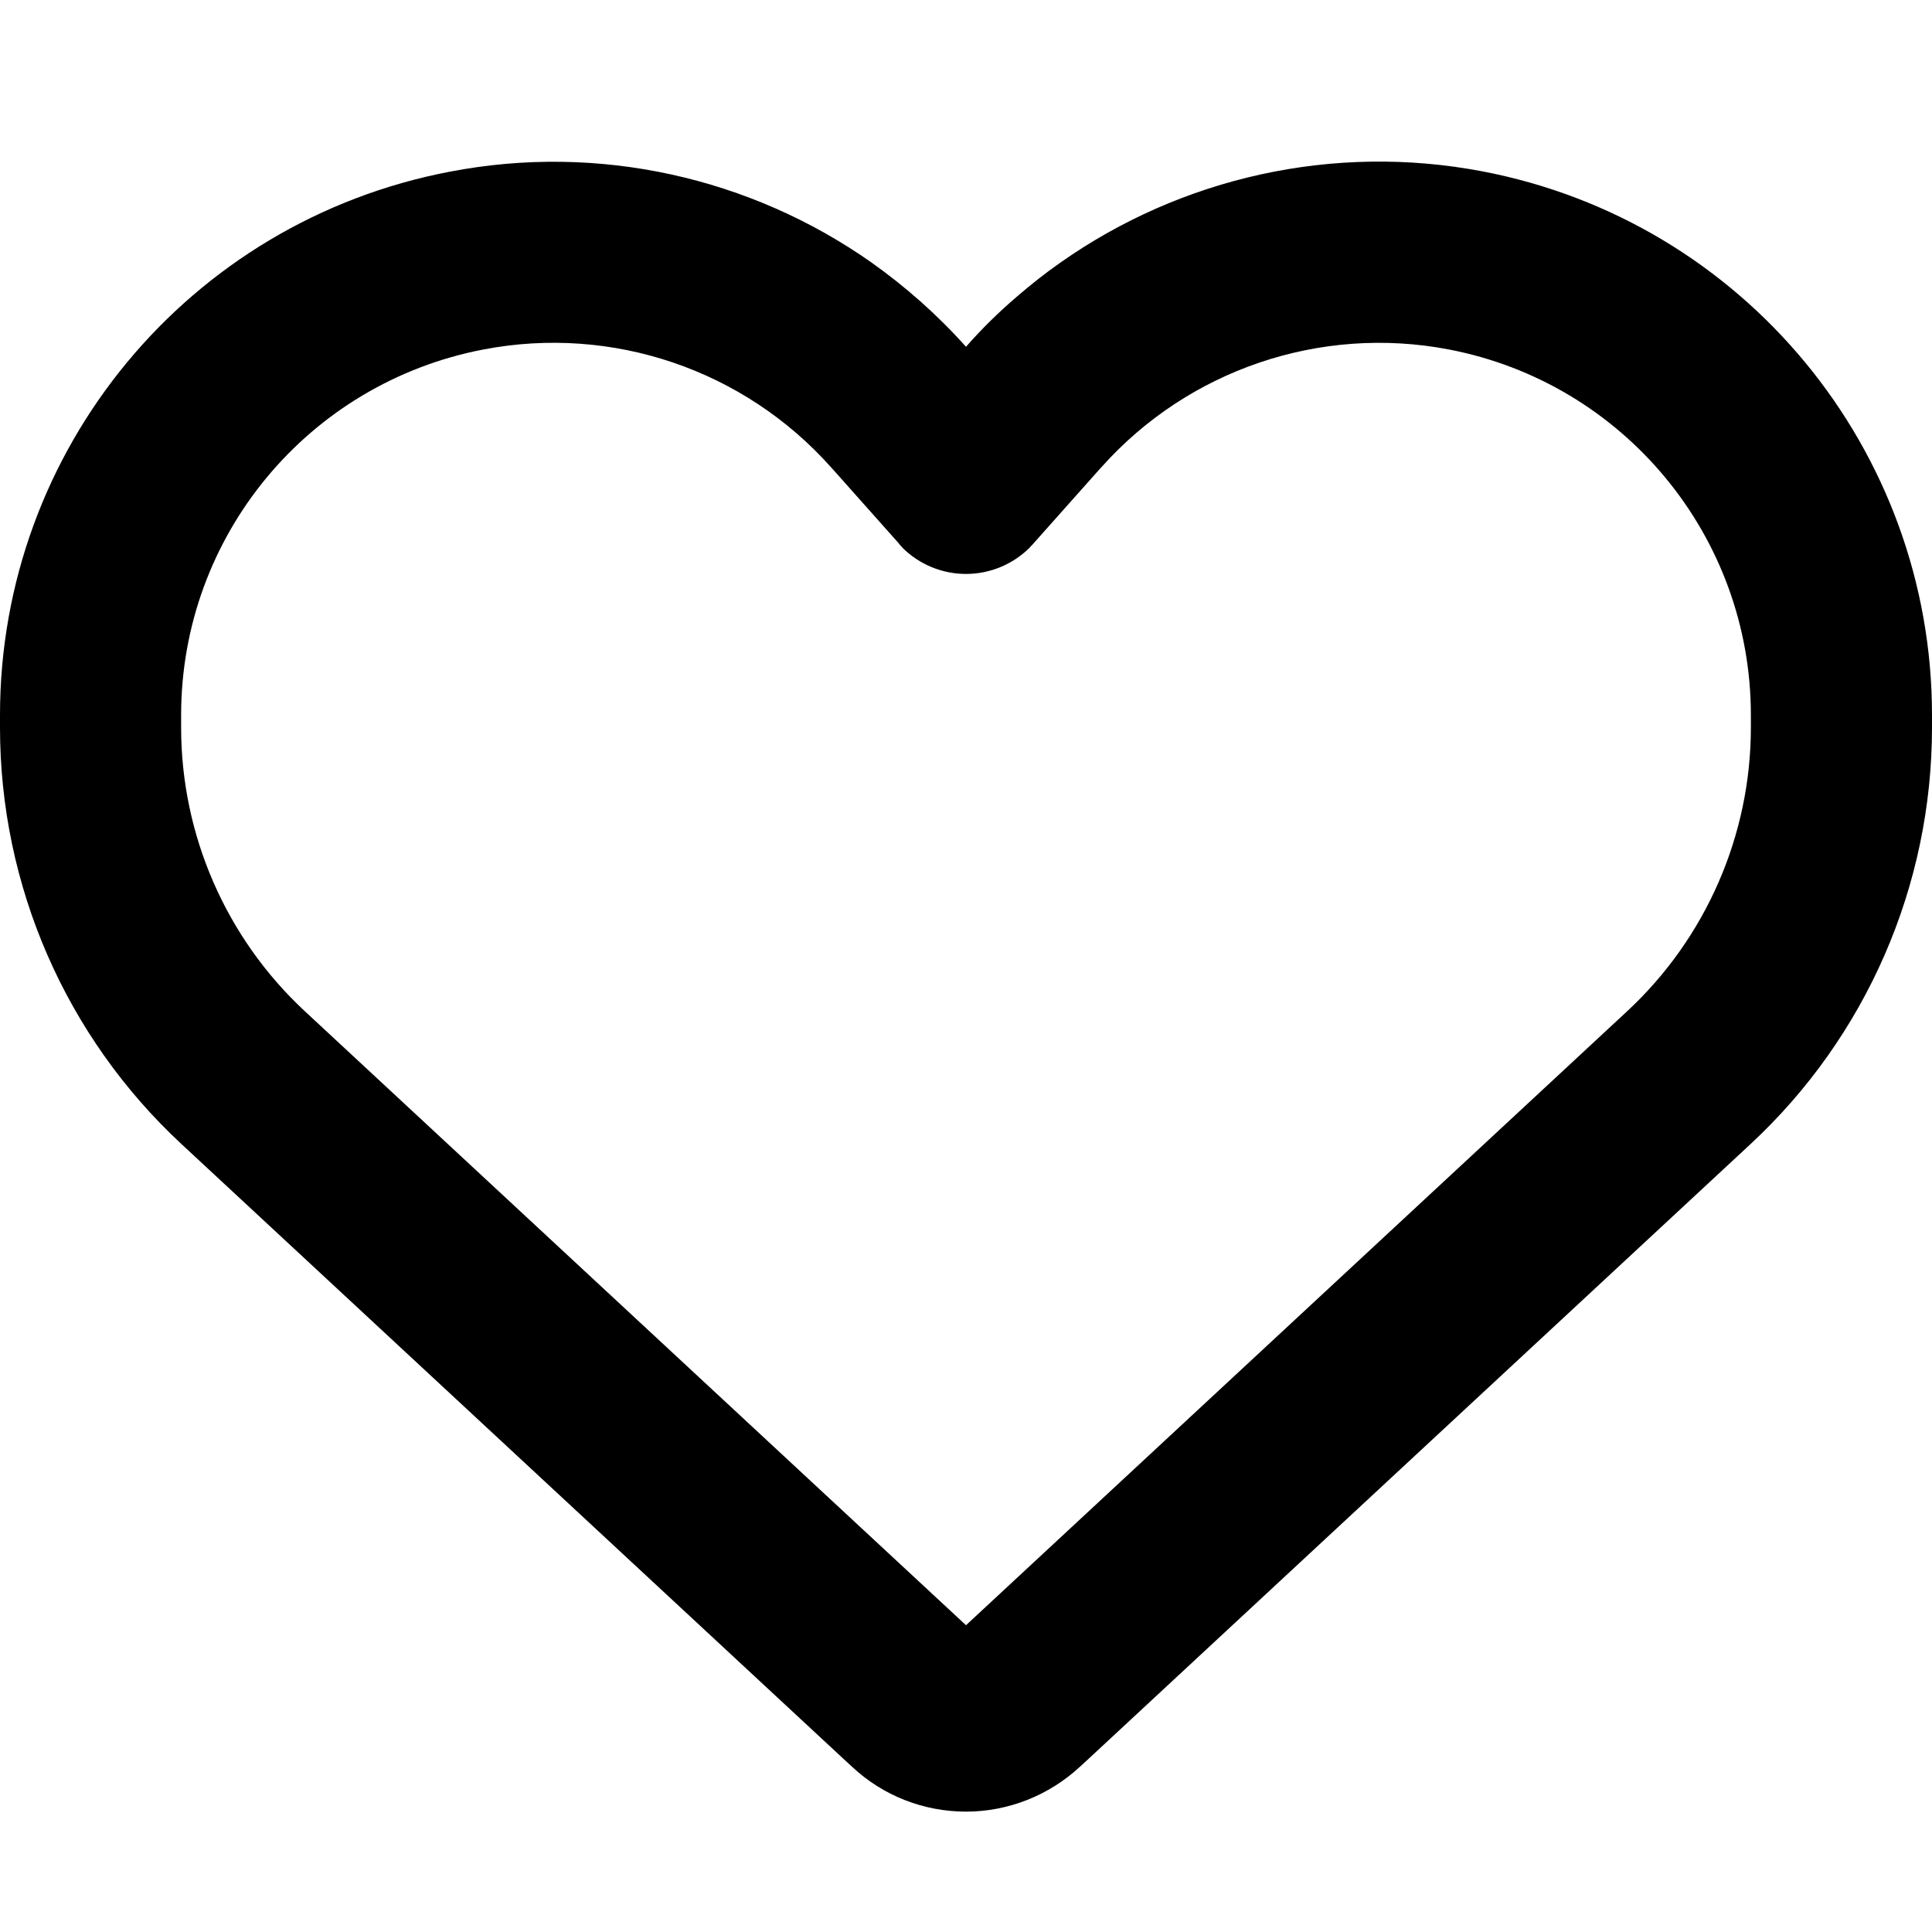
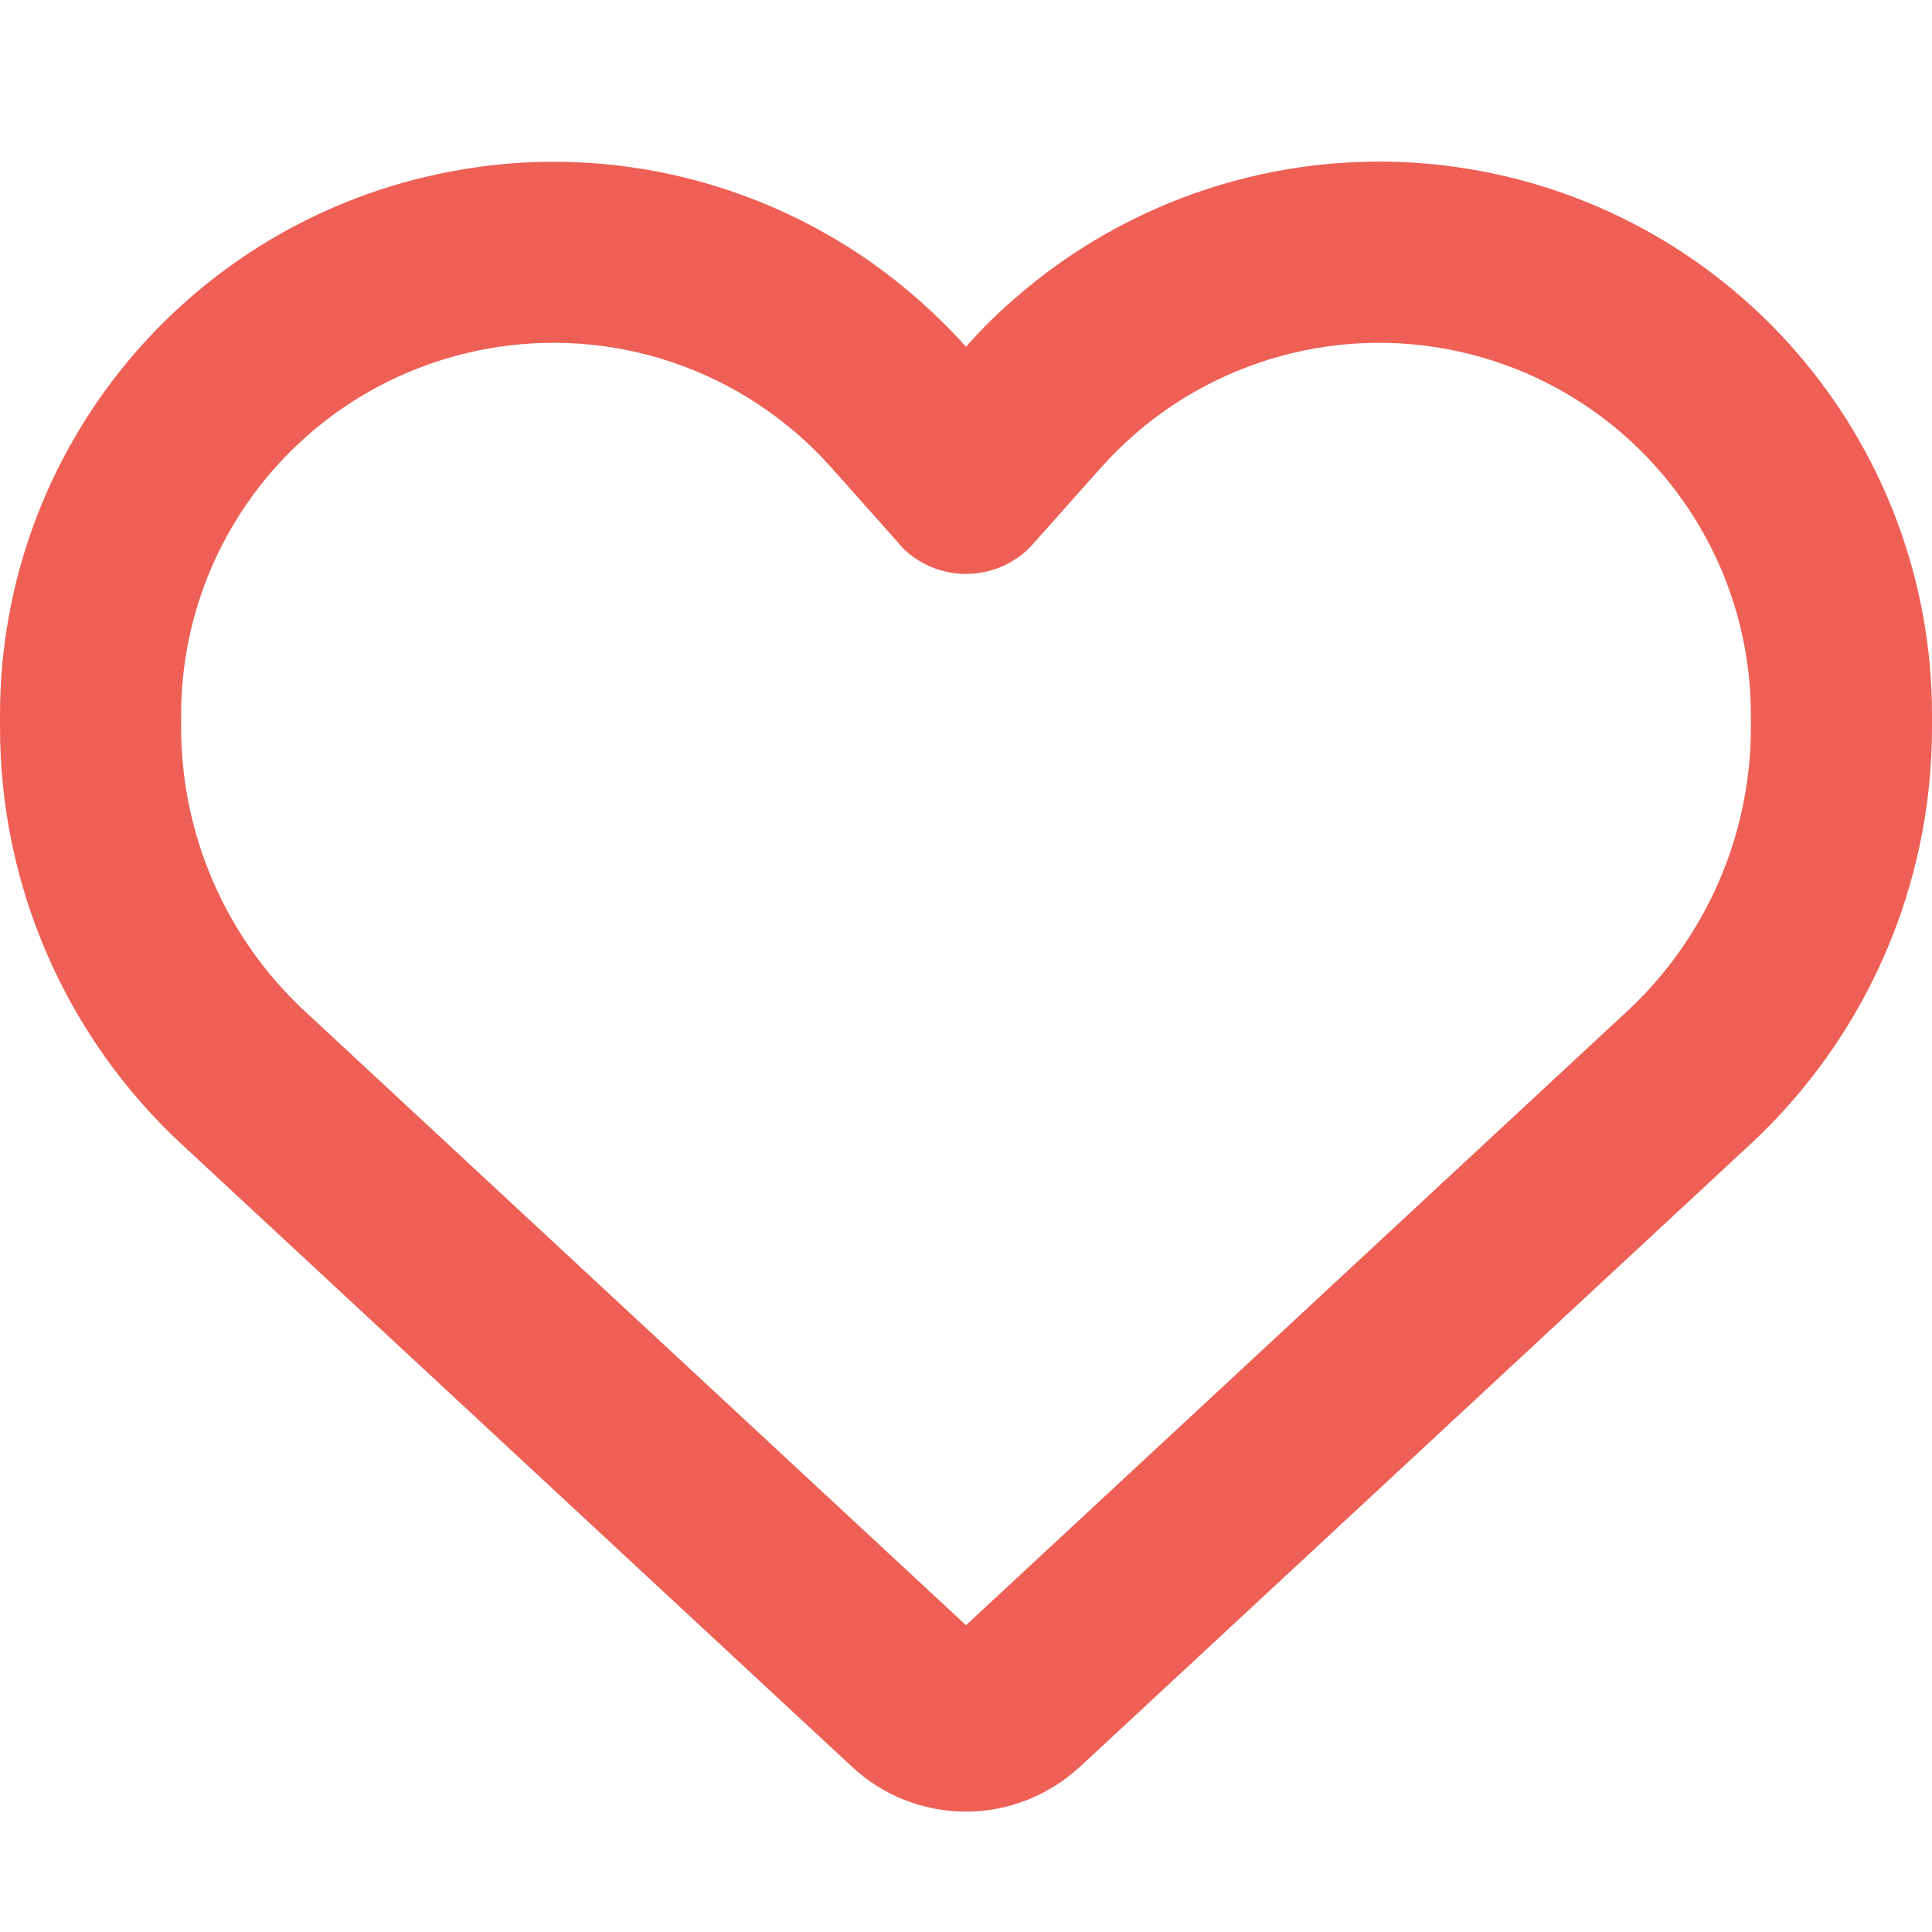
<svg xmlns="http://www.w3.org/2000/svg" height="1em" viewBox="0 0 512 512">
-   <path d="M225.8 468.2l-2.5-2.3L48.1 303.2C17.4 274.7 0 234.7 0 192.8v-3.3c0-70.4 50-130.8 119.2-144C158.6 37.9 198.9 47 231 69.6c9 6.4 17.4 13.8 25 22.3c4.2-4.8 8.7-9.2 13.5-13.3c3.7-3.2 7.5-6.2 11.5-9c0 0 0 0 0 0C313.1 47 353.4 37.9 392.8 45.4C462 58.6 512 119.1 512 189.5v3.3c0 41.9-17.4 81.9-48.1 110.4L288.7 465.9l-2.5 2.3c-8.2 7.6-19 11.9-30.2 11.9s-22-4.2-30.2-11.9zM239.1 145c-.4-.3-.7-.7-1-1.1l-17.8-20c0 0-.1-.1-.1-.1c0 0 0 0 0 0c-23.1-25.9-58-37.7-92-31.2C81.6 101.5 48 142.1 48 189.5v3.3c0 28.5 11.9 55.8 32.8 75.2L256 430.7 431.2 268c20.9-19.4 32.8-46.7 32.8-75.2v-3.3c0-47.3-33.6-88-80.1-96.9c-34-6.5-69 5.4-92 31.2c0 0 0 0-.1 .1s0 0-.1 .1l-17.8 20c-.3 .4-.7 .7-1 1.1c-4.5 4.5-10.6 7-16.9 7s-12.4-2.5-16.9-7z" />
+   <path fill="#EE6055" d="M225.8 468.2l-2.5-2.3L48.1 303.2C17.4 274.7 0 234.7 0 192.8v-3.3c0-70.4 50-130.8 119.2-144C158.6 37.9 198.9 47 231 69.6c9 6.4 17.4 13.8 25 22.3c4.2-4.8 8.7-9.2 13.5-13.3c3.7-3.2 7.5-6.2 11.5-9c0 0 0 0 0 0C313.1 47 353.4 37.9 392.8 45.4C462 58.6 512 119.1 512 189.5v3.3c0 41.9-17.4 81.9-48.1 110.4L288.7 465.9l-2.5 2.3c-8.2 7.6-19 11.9-30.2 11.9s-22-4.2-30.2-11.9zM239.1 145c-.4-.3-.7-.7-1-1.1l-17.8-20c0 0-.1-.1-.1-.1c0 0 0 0 0 0c-23.1-25.9-58-37.7-92-31.2C81.6 101.5 48 142.1 48 189.5v3.3c0 28.5 11.9 55.8 32.8 75.2L256 430.7 431.2 268c20.9-19.4 32.8-46.7 32.8-75.2v-3.3c0-47.3-33.6-88-80.1-96.9c-34-6.5-69 5.4-92 31.2c0 0 0 0-.1 .1s0 0-.1 .1l-17.8 20c-.3 .4-.7 .7-1 1.1c-4.5 4.5-10.6 7-16.9 7s-12.4-2.5-16.9-7z" />
</svg>
